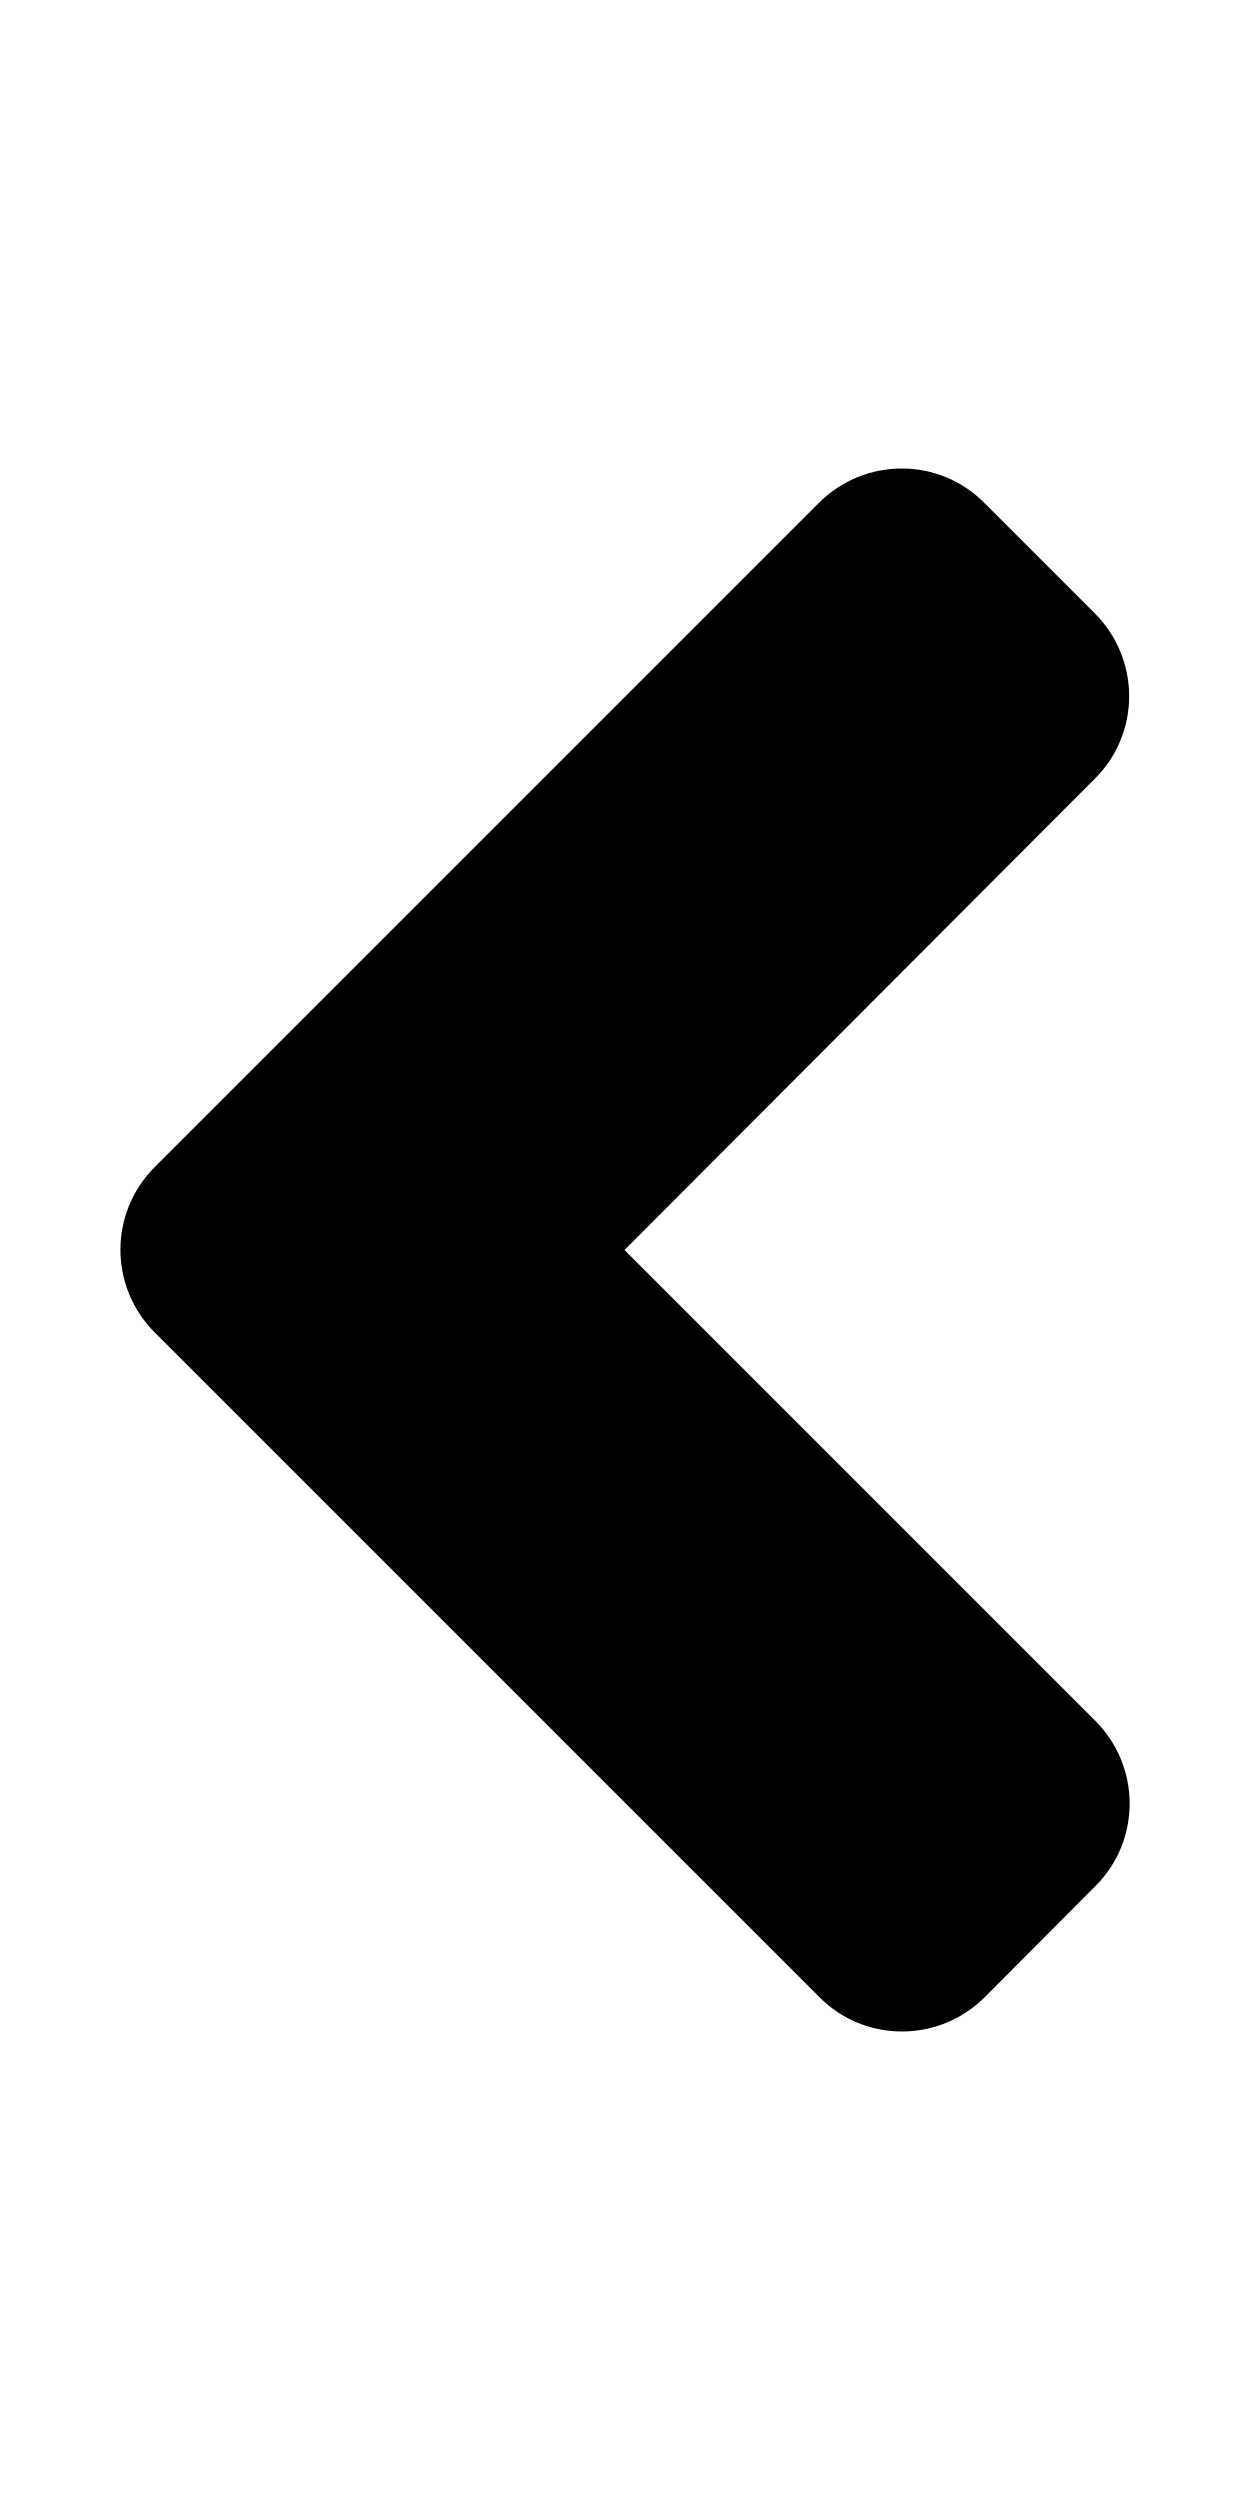
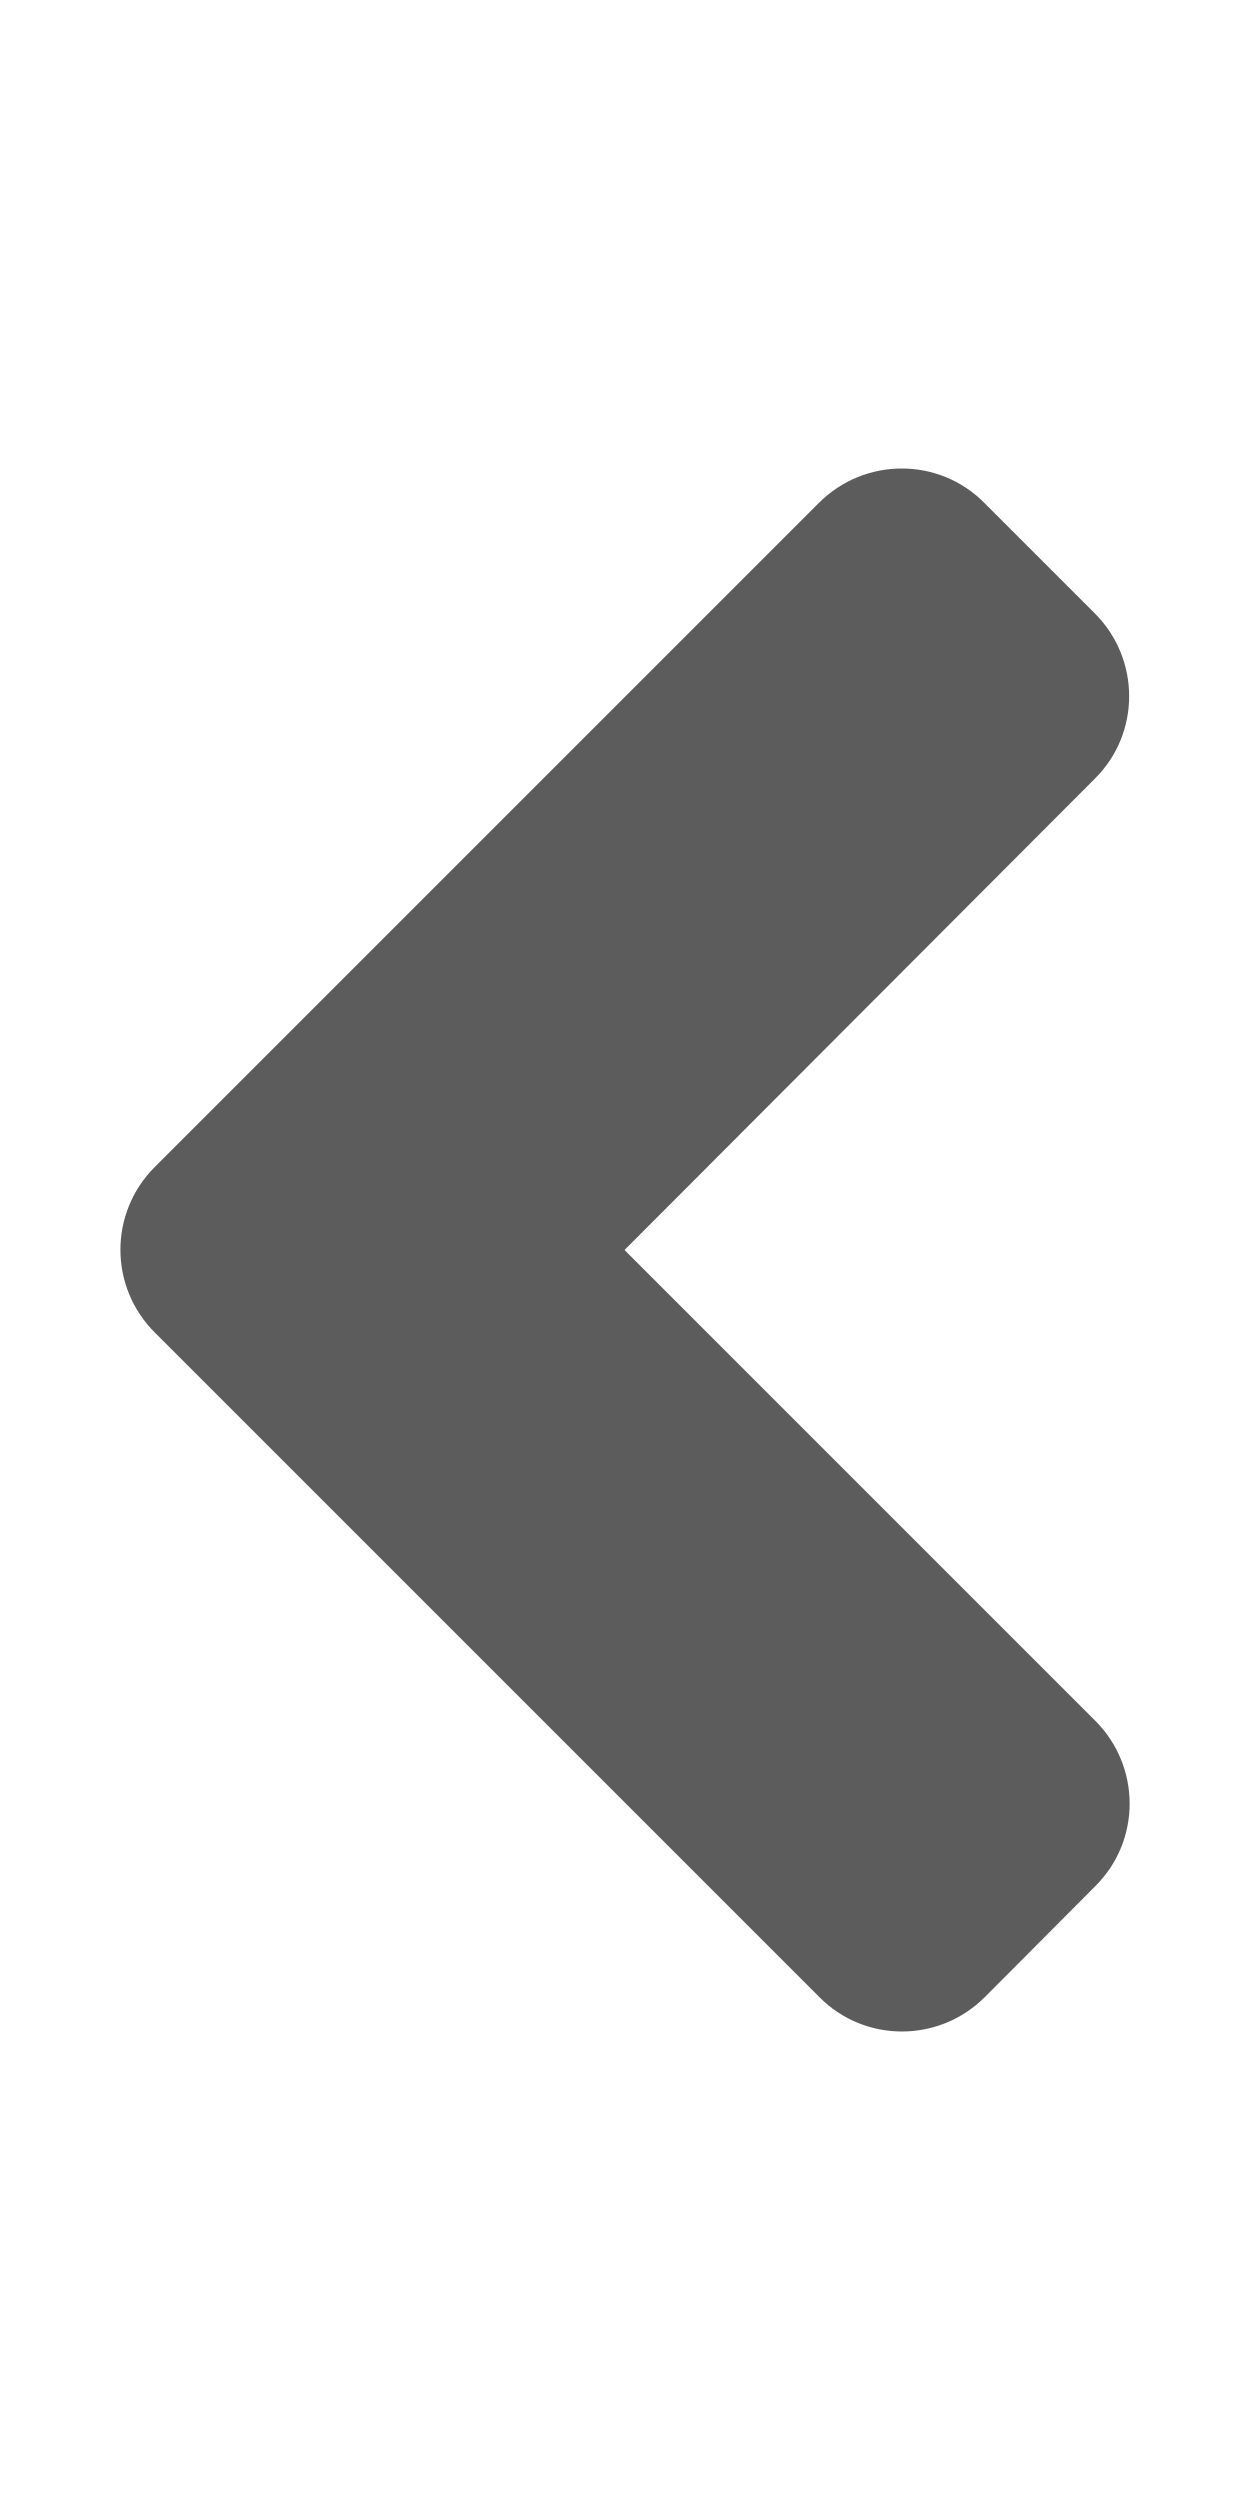
<svg xmlns="http://www.w3.org/2000/svg" aria-hidden="true" focusable="false" data-prefix="fas" data-icon="angle-left" class="svg-inline--fa fa-angle-left fa-w-8" role="img" viewBox="0 0 256 512">
-   <path fill="currentColor" d="M31.7 239l136-136c9.4-9.4 24.6-9.4 33.9 0l22.6 22.6c9.4 9.4 9.4 24.6 0 33.9L127.9 256l96.4 96.4c9.4 9.4 9.4 24.6 0 33.9L201.7 409c-9.4 9.4-24.6 9.4-33.9 0l-136-136c-9.5-9.4-9.5-24.6-.1-34z" />
+   <path fill="#5C5C5C" d="M31.7 239l136-136c9.4-9.4 24.6-9.4 33.9 0l22.6 22.6c9.4 9.4 9.4 24.6 0 33.9L127.9 256l96.4 96.4c9.4 9.4 9.4 24.6 0 33.9L201.7 409c-9.4 9.4-24.6 9.4-33.9 0l-136-136c-9.5-9.4-9.5-24.6-.1-34z" />
</svg>
